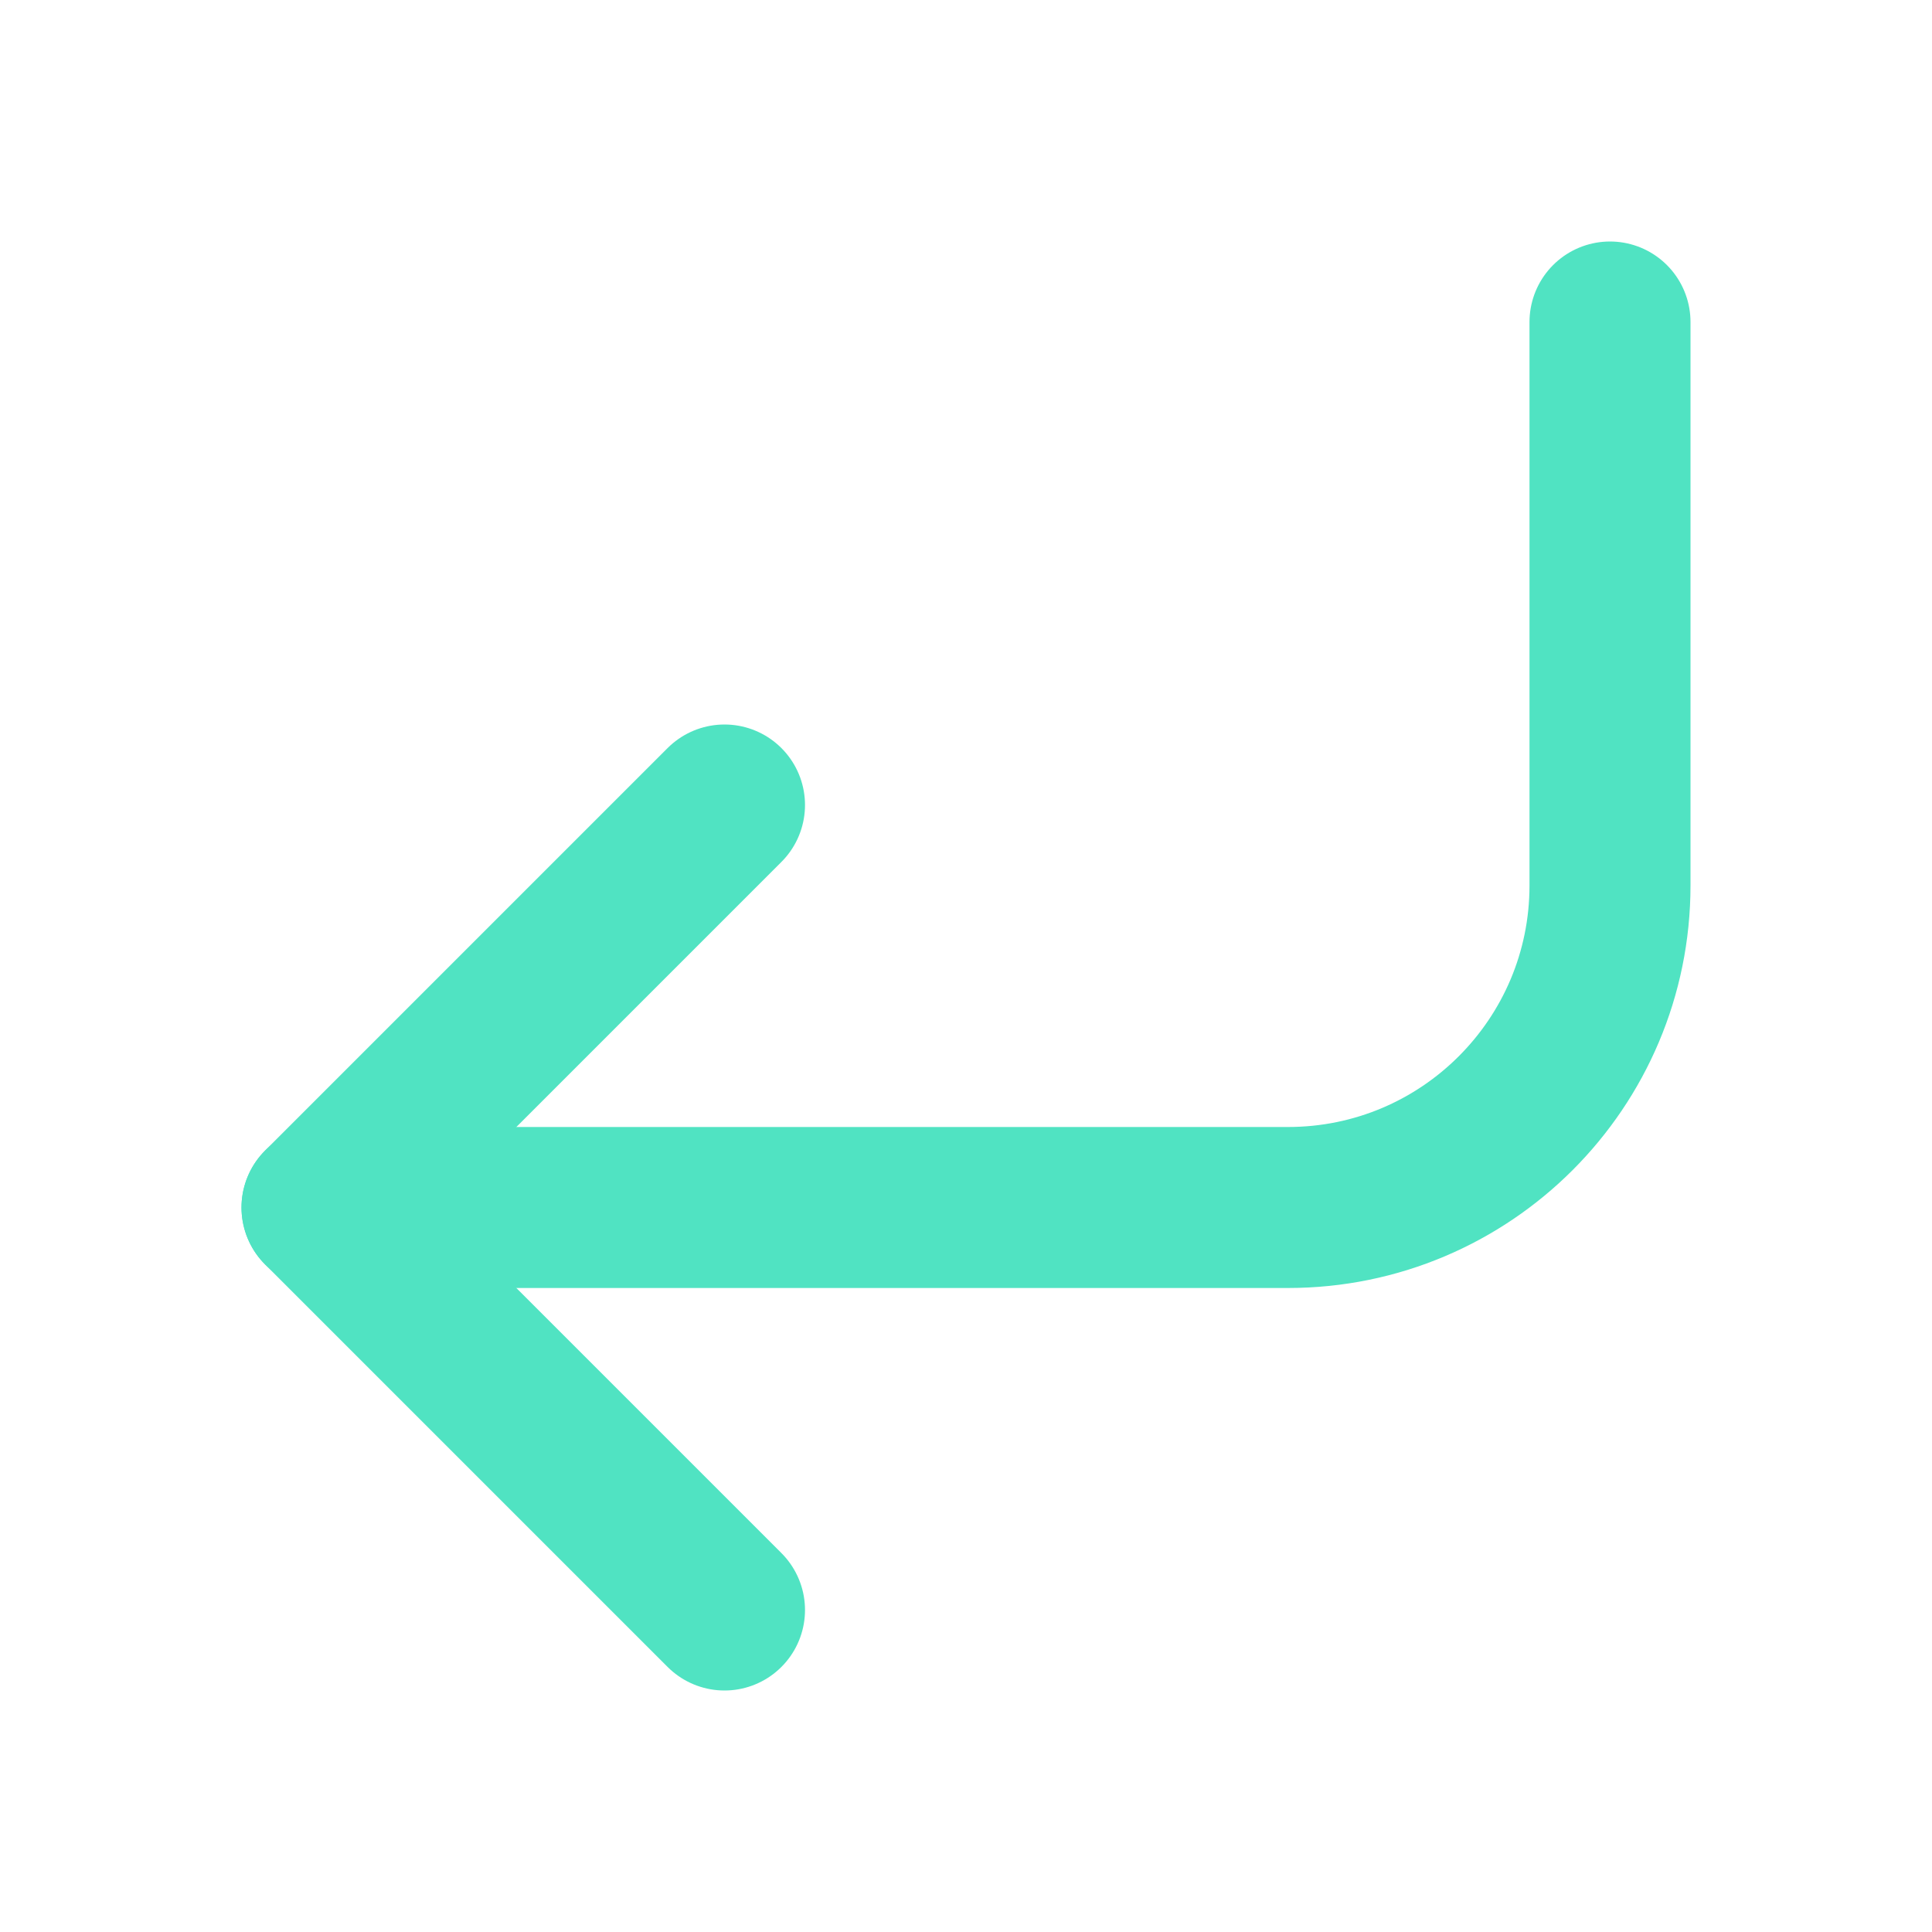
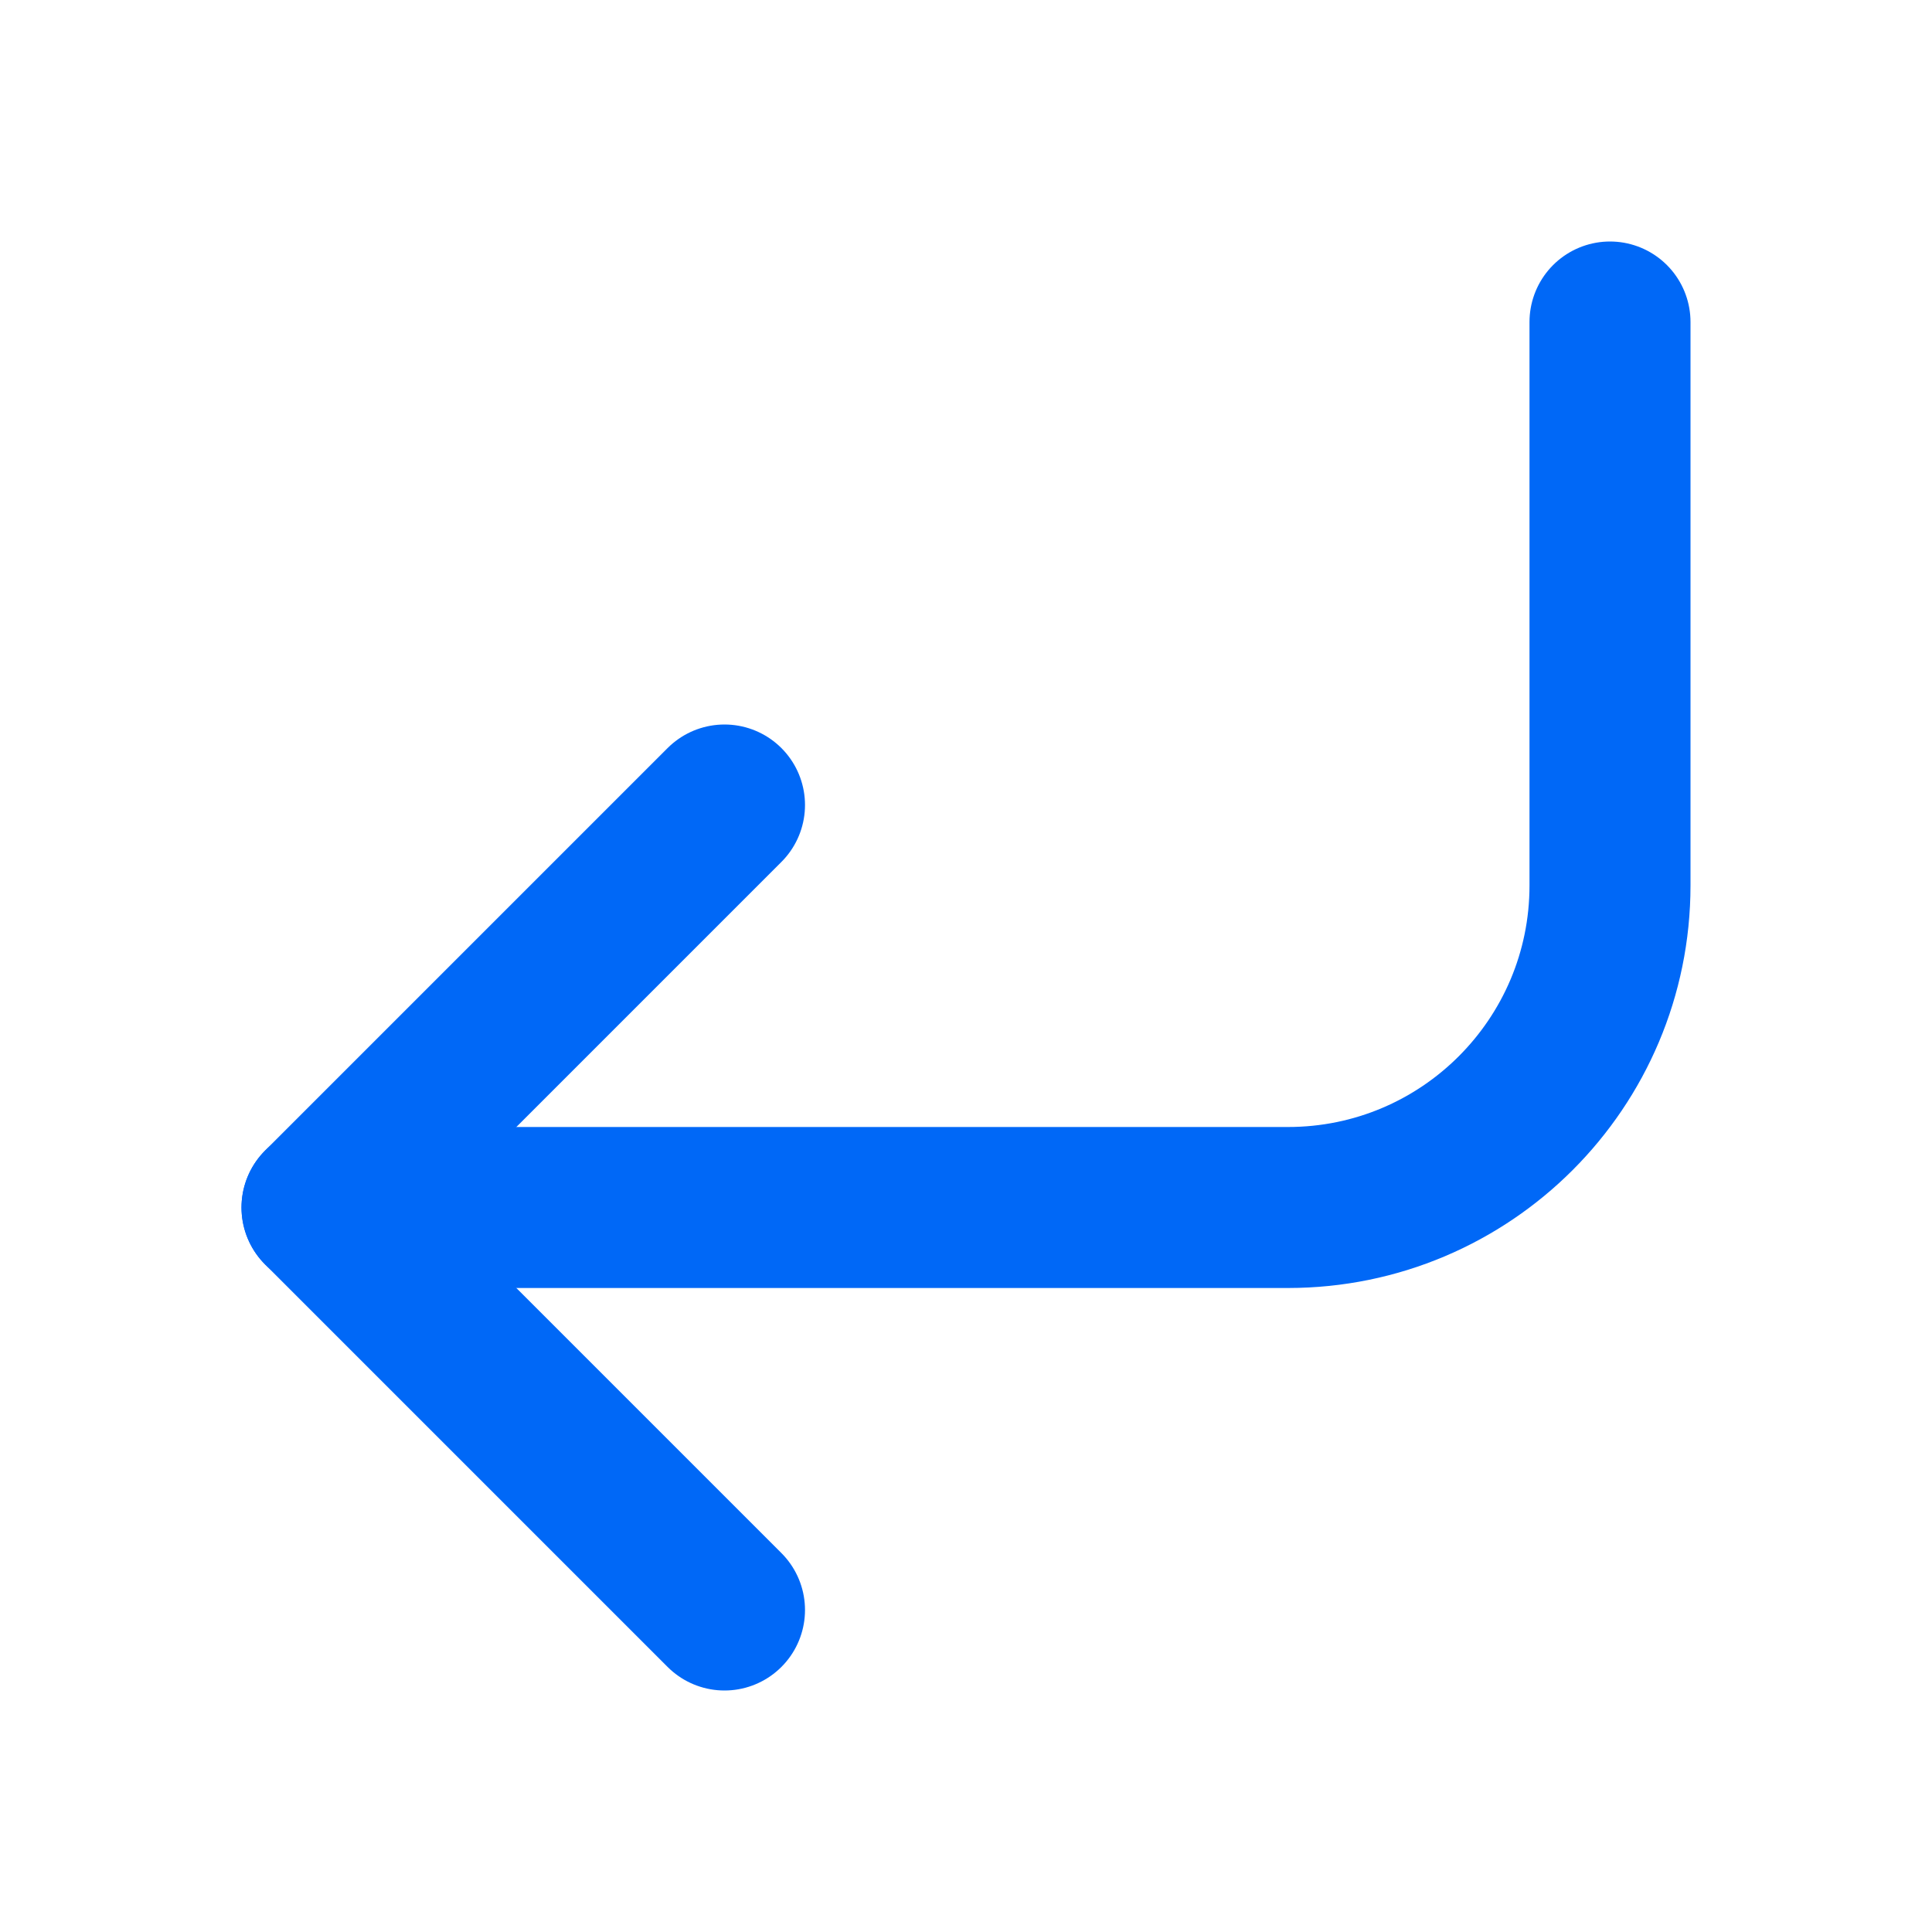
<svg viewBox="0 0 24 24" width="20" height="20" stroke="currentColor" stroke-width="2" fill="none" stroke-linecap="round" stroke-linejoin="round" class="css-i6dzq1">
-   <polyline stroke="#50E3C2" points="9 10 4 15 9 20" />
-   <path stroke="#50E3C2" d="M20 4v7a4 4 0 0 1-4 4H4" />
+   <polyline stroke="#0068F7" points="9 10 4 15 9 20" />
+   <path stroke="#0068F7" d="M20 4v7a4 4 0 0 1-4 4H4" />
</svg>
